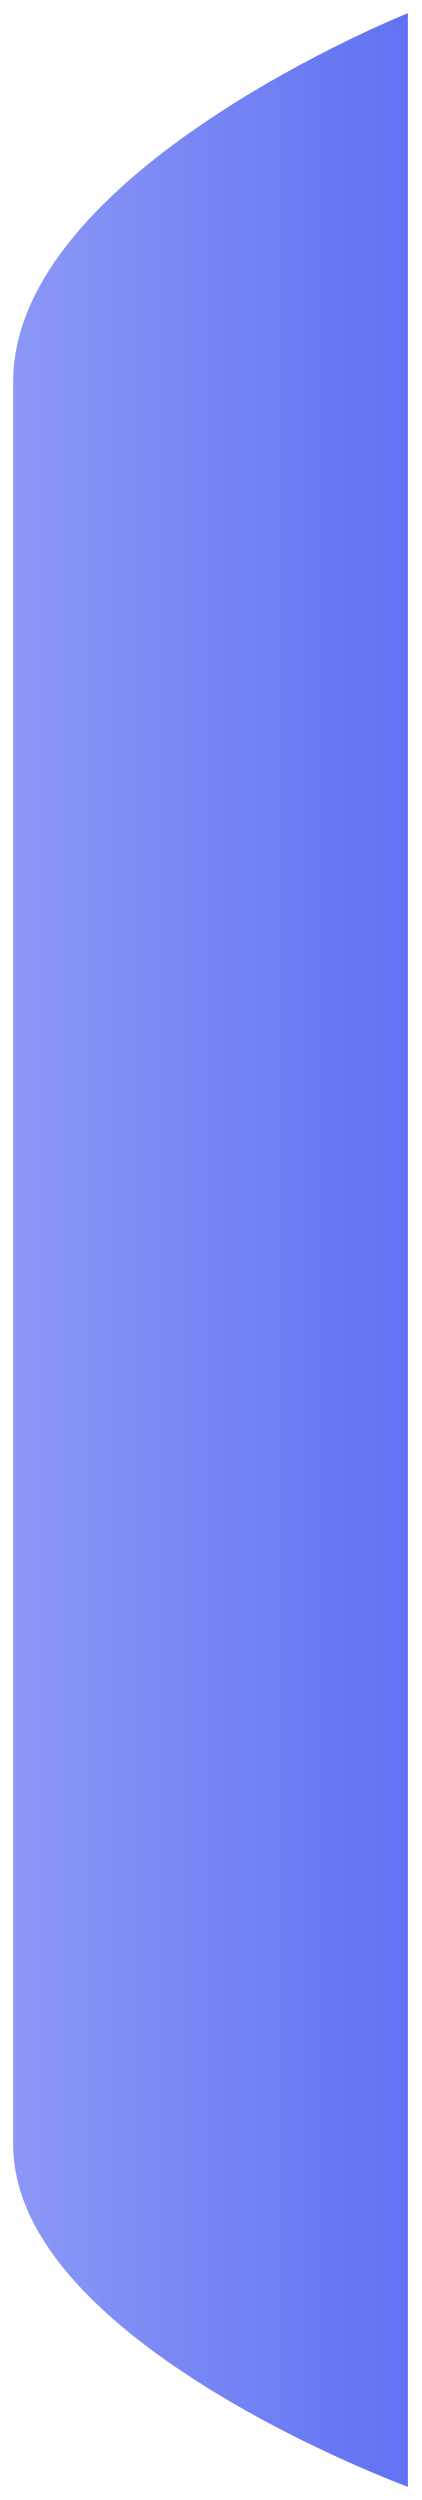
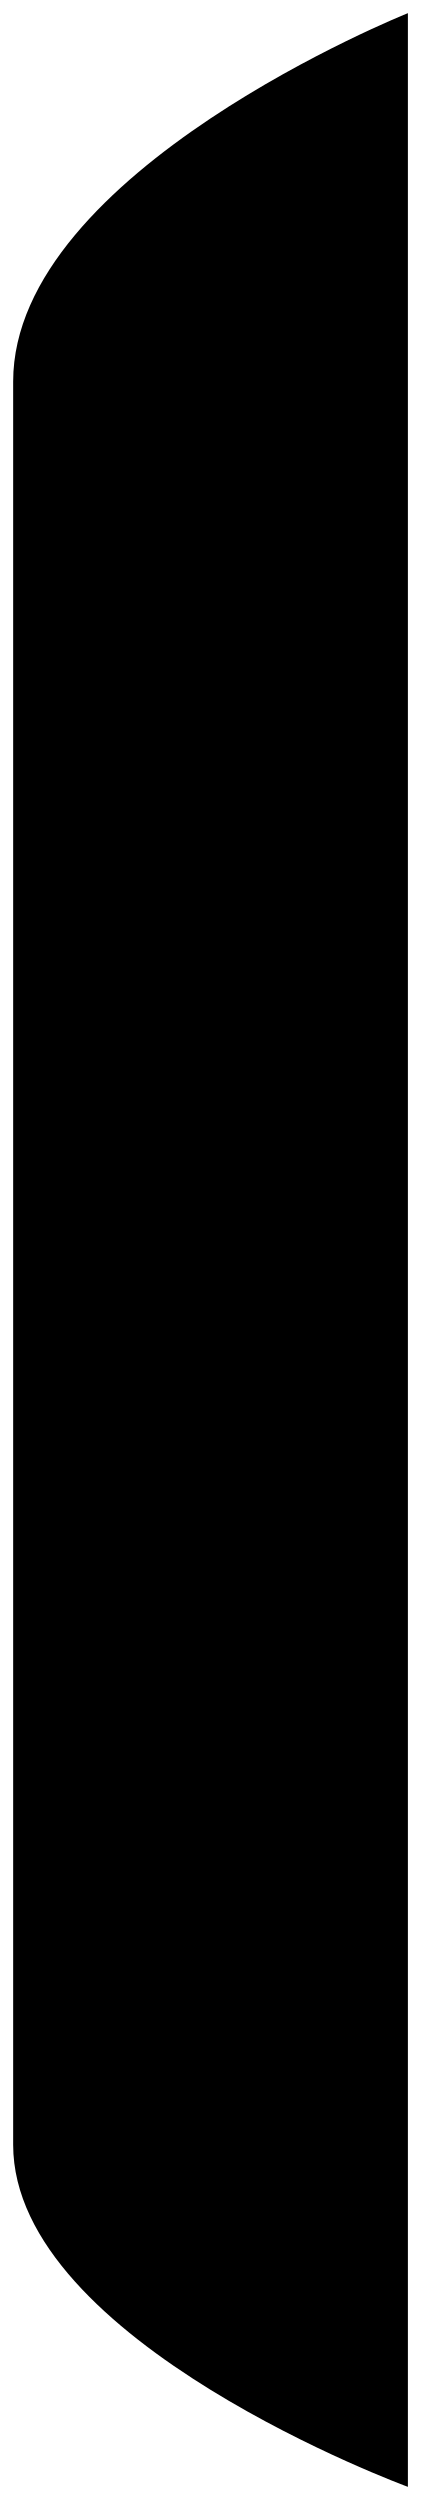
<svg xmlns="http://www.w3.org/2000/svg" width="16" height="95" viewBox="0 0 16 95" fill="none">
  <defs>
    <linearGradient id="gradient1" x1="0%" y1="50%" x2="100%" y2="50%">
-       <stop offset="0%" stop-color="#8C98F6" />
-       <stop offset="100%" stop-color="#6172F3" />
+       <stop offset="0%" stopColor="#8C98F6" />
+       <stop offset="100%" stopColor="#6172F3" />
    </linearGradient>
  </defs>
  <g filter="url(#filter0_b_5186_62018)">
    <path d="M0.5 14.5C0.5 6.5 15.5 0.5 15.5 0.5L15.5 94.5C15.5 94.5 0.5 89 0.5 81.5C0.5 74 0.5 22.5 0.5 14.5Z" fill="url(#gradient1)" />
  </g>
  <defs>
    <filter id="filter0_b_5186_62018" x="-7.5" y="-7.5" width="31" height="110" filterUnits="userSpaceOnUse" color-interpolation-filters="sRGB">
      <feFlood flood-opacity="0" result="BackgroundImageFix" />
      <feGaussianBlur in="BackgroundImageFix" stdDeviation="4" />
      <feComposite in2="SourceAlpha" operator="in" result="effect1_backgroundBlur_5186_62018" />
      <feBlend mode="normal" in="SourceGraphic" in2="effect1_backgroundBlur_5186_62018" result="shape" />
    </filter>
  </defs>
</svg>
